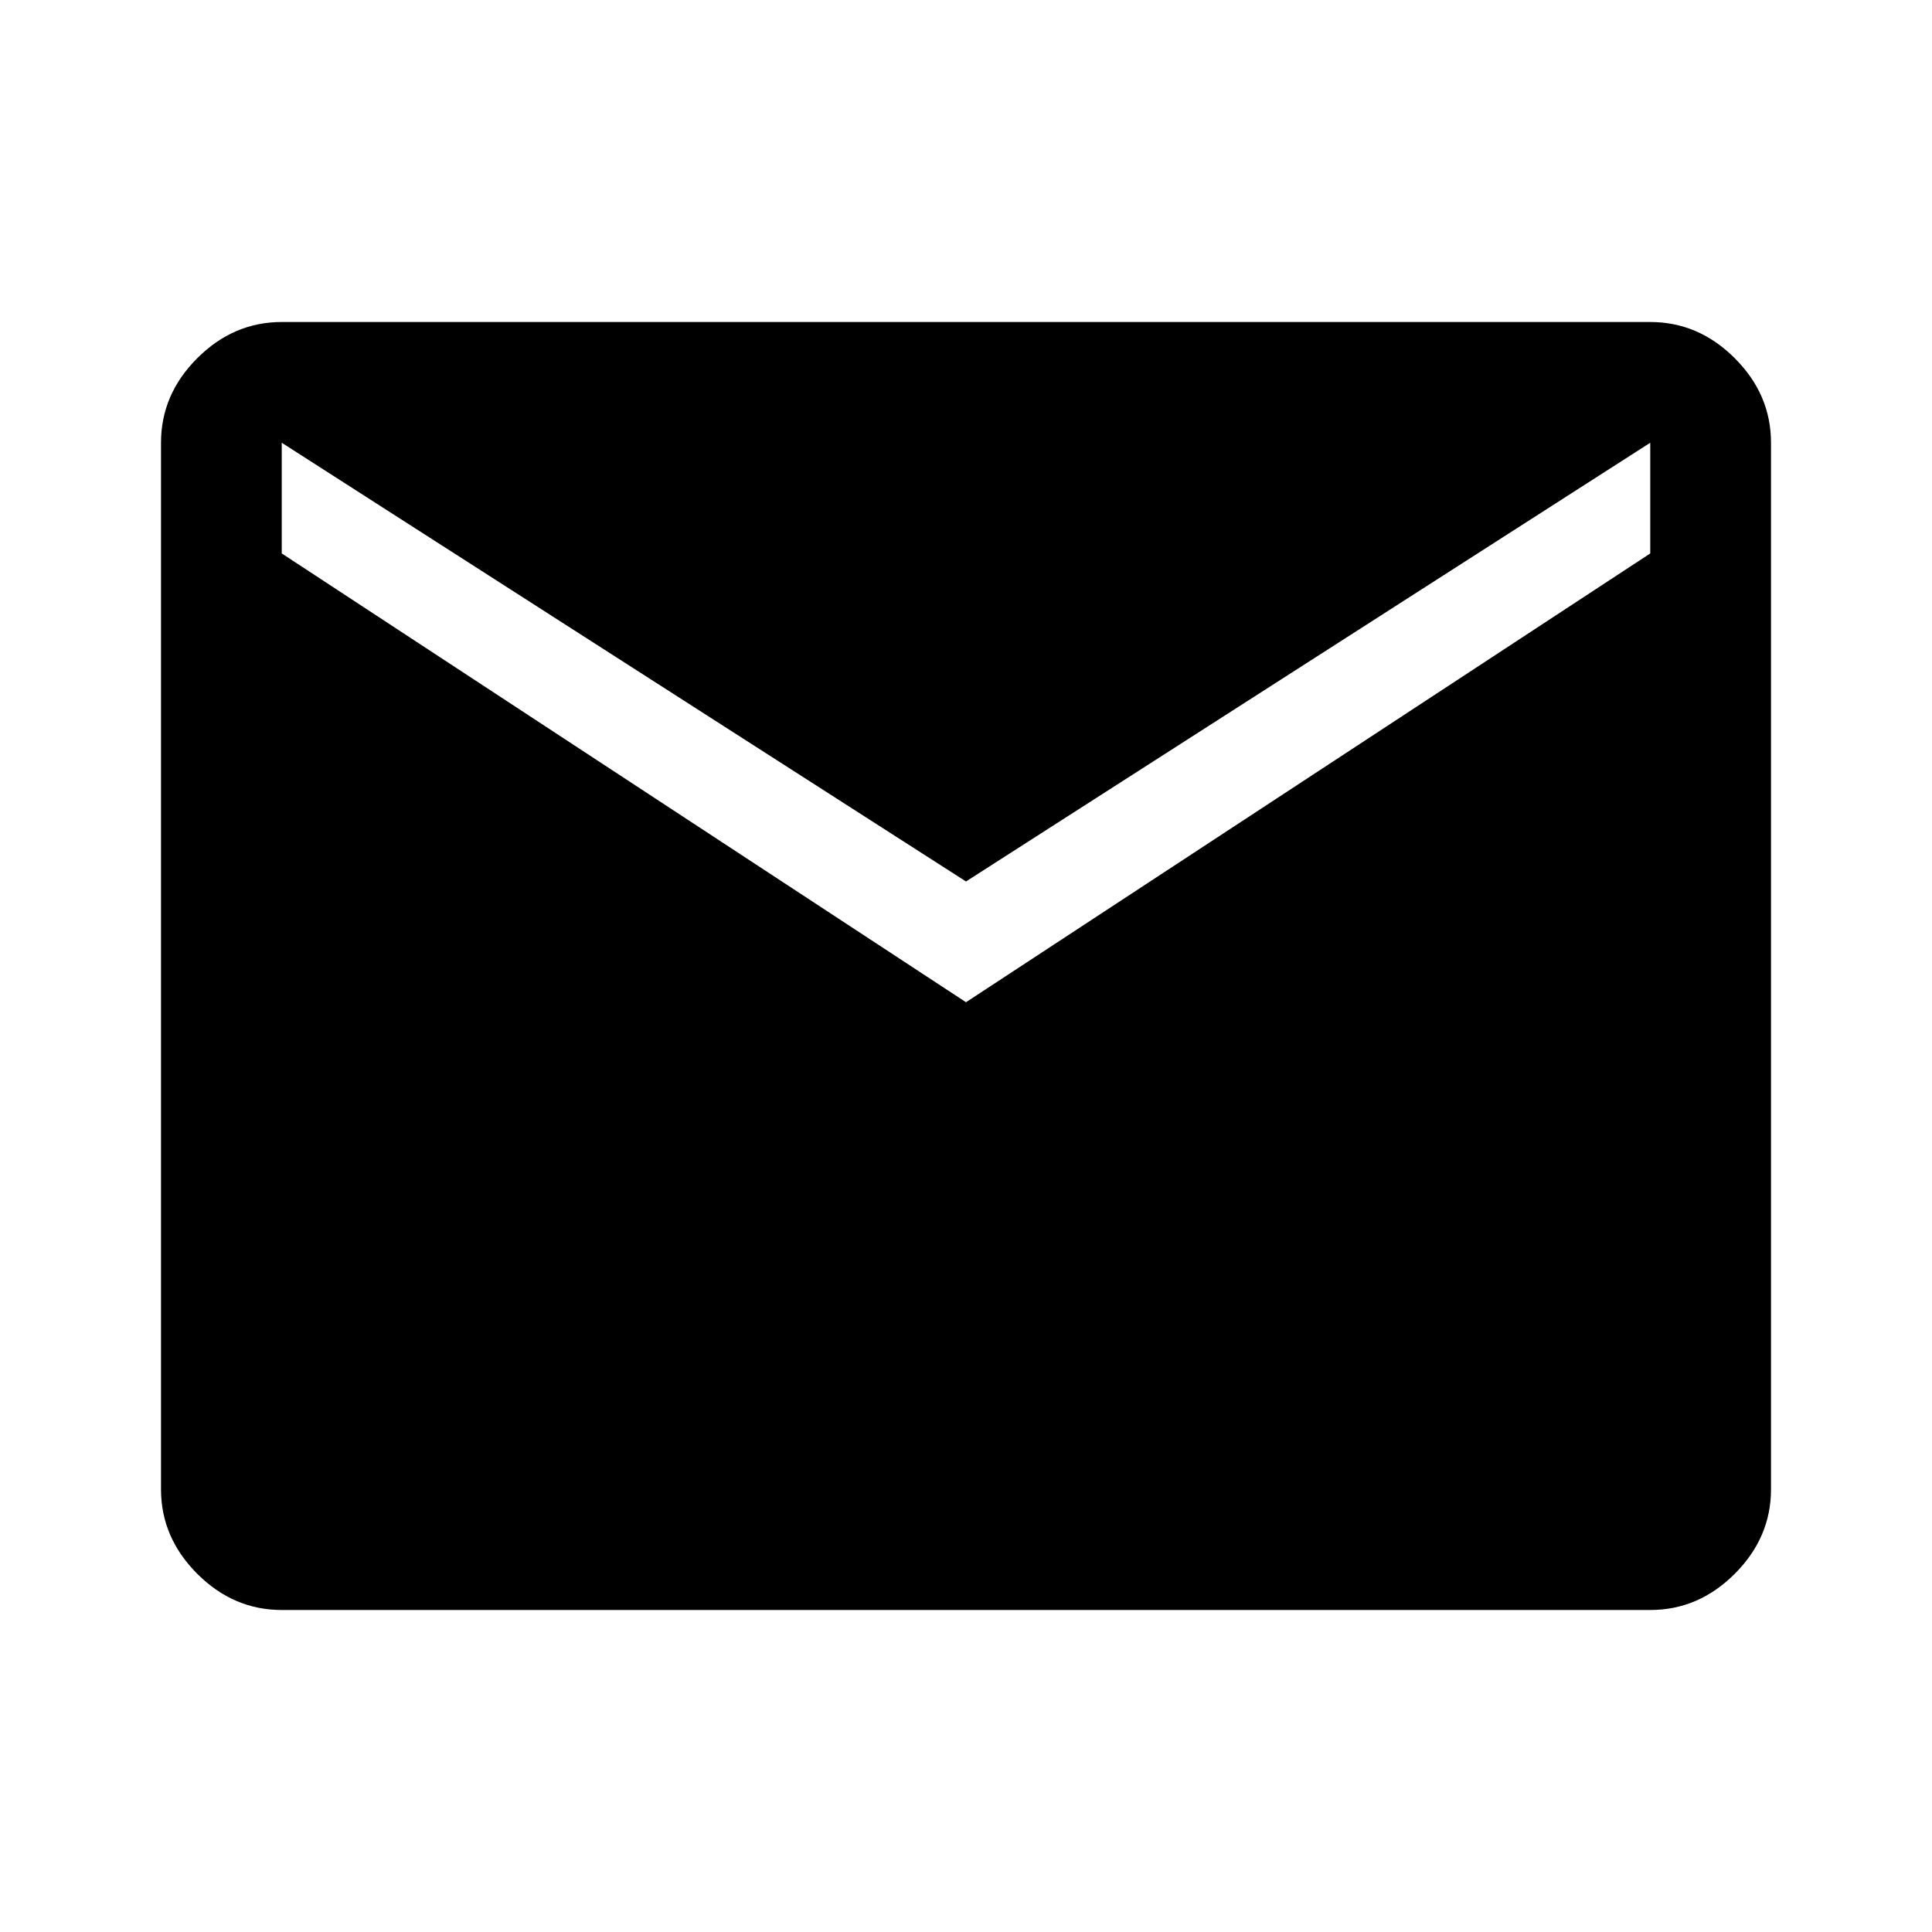
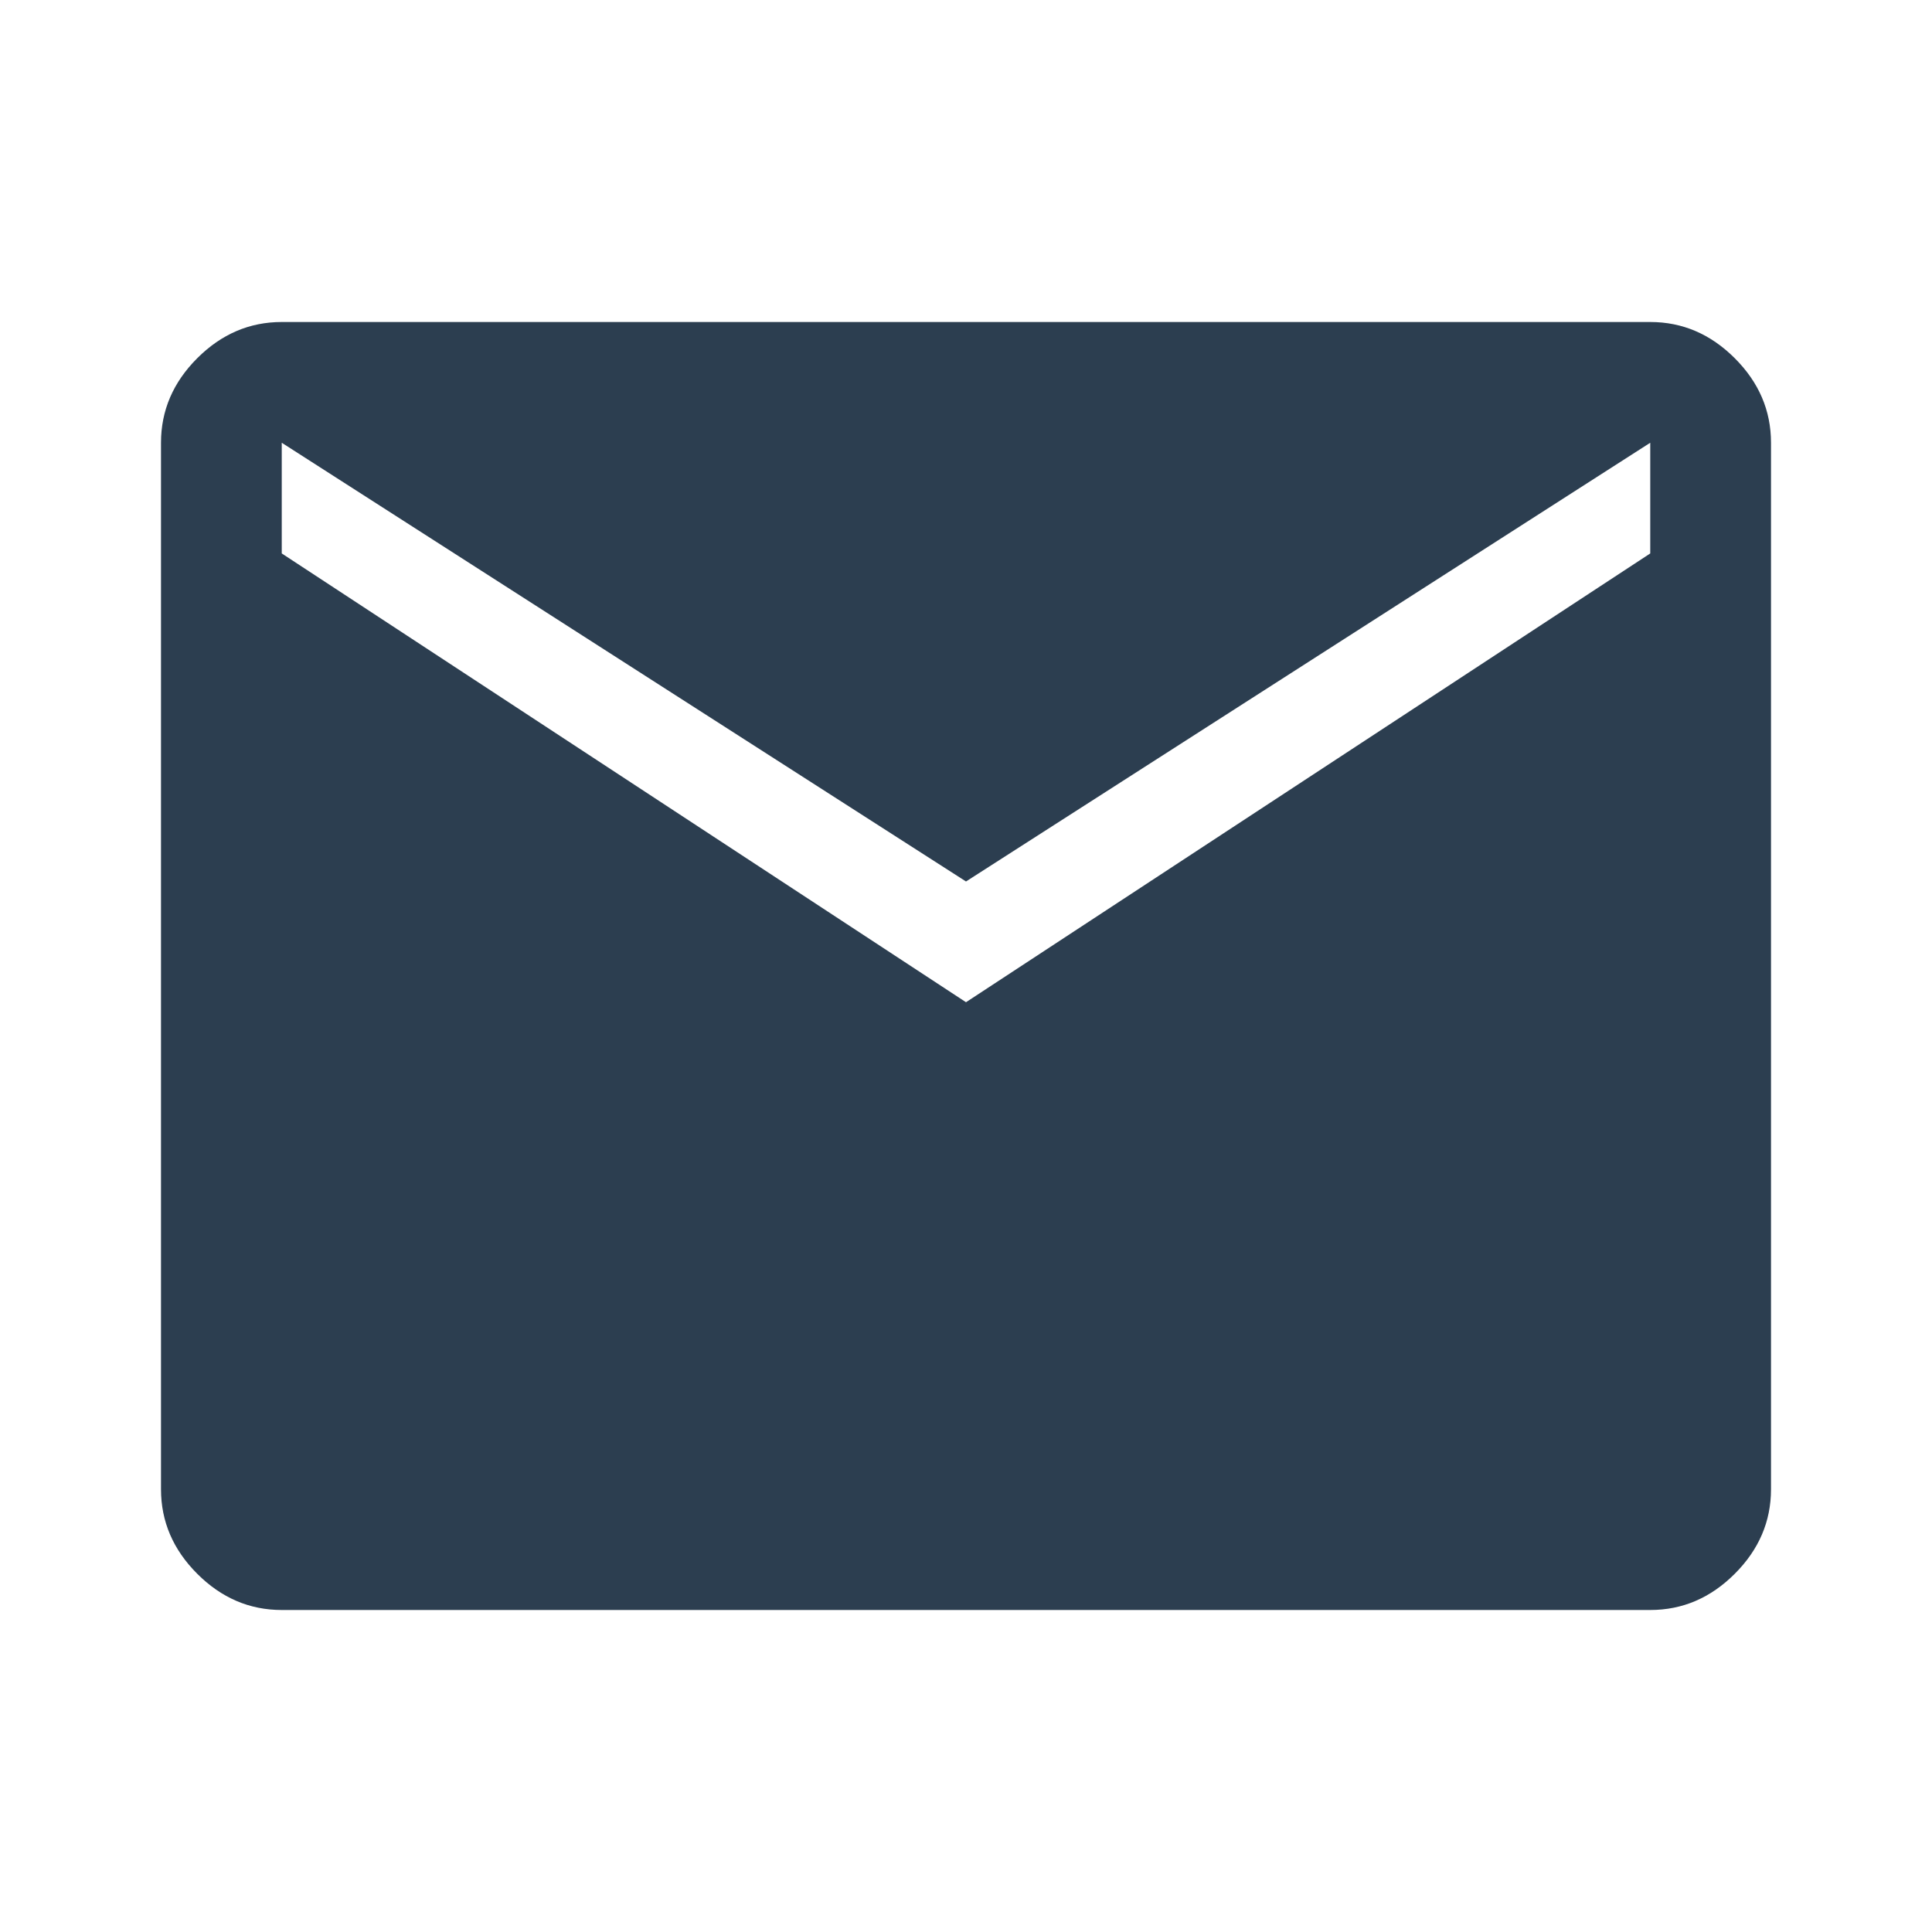
<svg xmlns="http://www.w3.org/2000/svg" height="48" viewBox="0 -960 960 960" width="48">
-   <path d="M140-160q-24 0-42-18t-18-42v-520q0-24 18-42t42-18h680q24 0 42 18t18 42v520q0 24-18 42t-42 18H140Zm340-302 340-223v-55L480-522 140-740v55l340 223Z" />
+   <path fill="#2C3E50" d="M140-160q-24 0-42-18t-18-42v-520q0-24 18-42t42-18h680q24 0 42 18t18 42v520q0 24-18 42t-42 18H140Zm340-302 340-223v-55L480-522 140-740v55l340 223Z" />
</svg>
